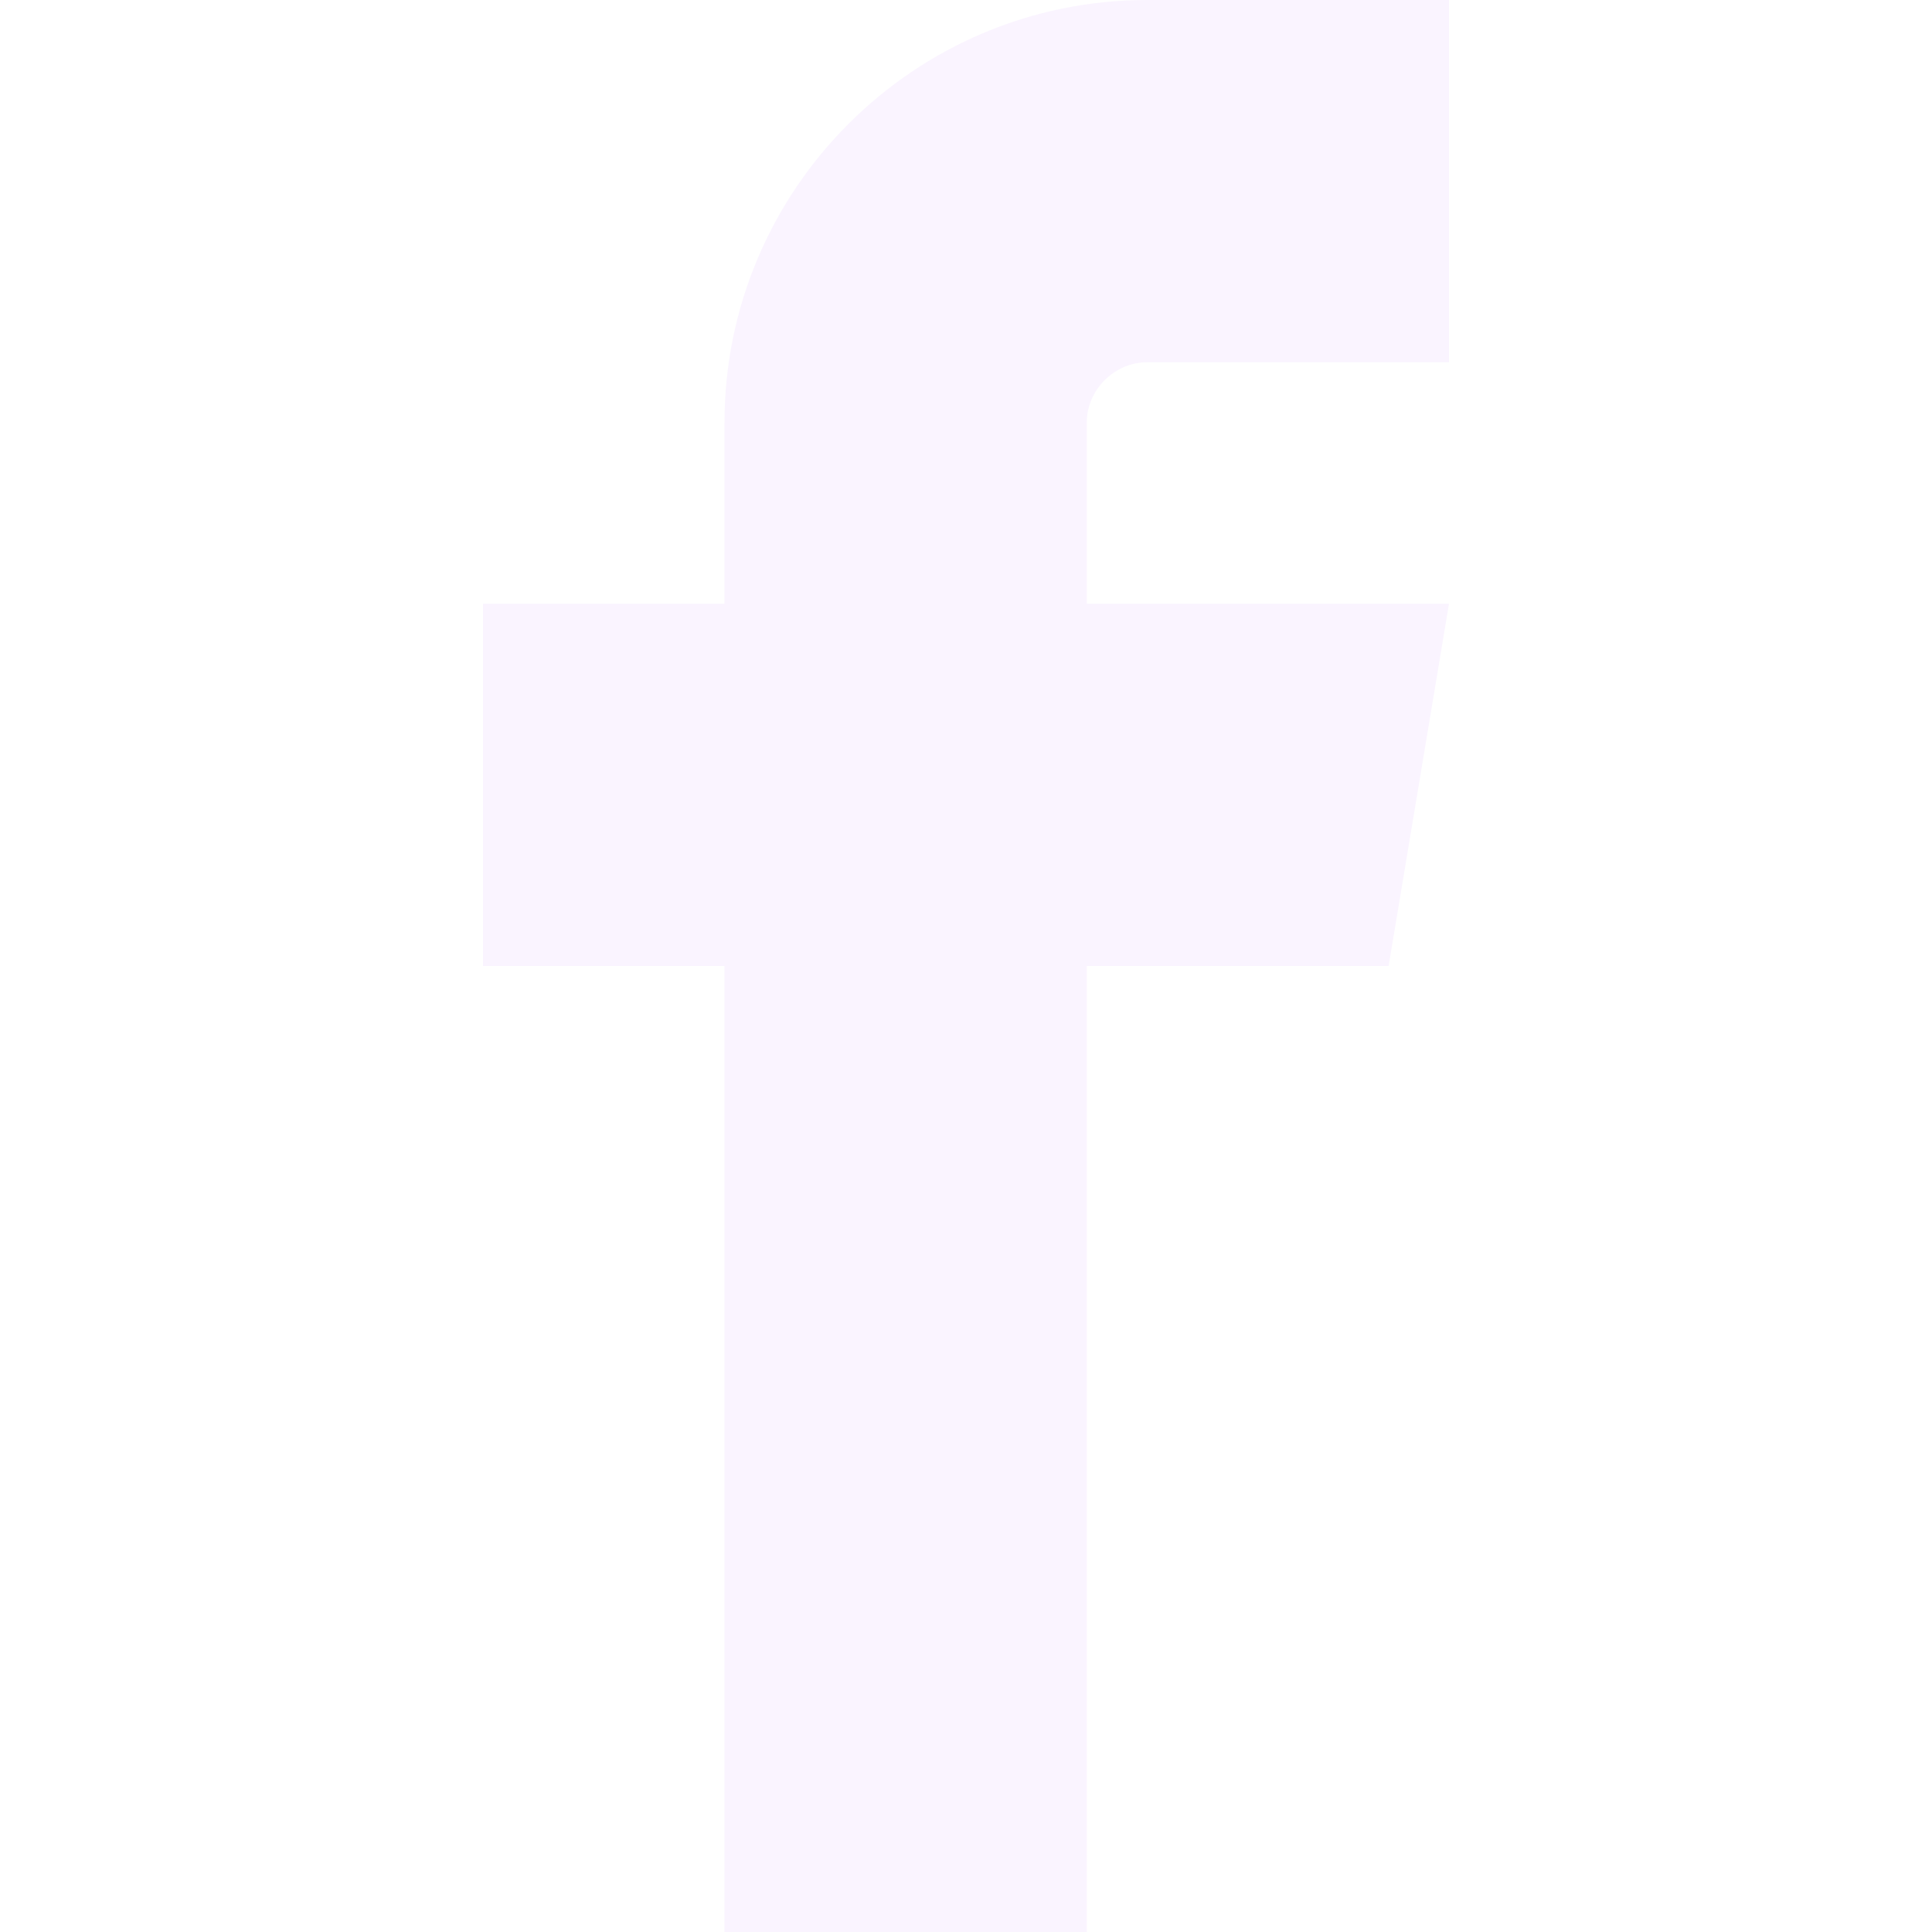
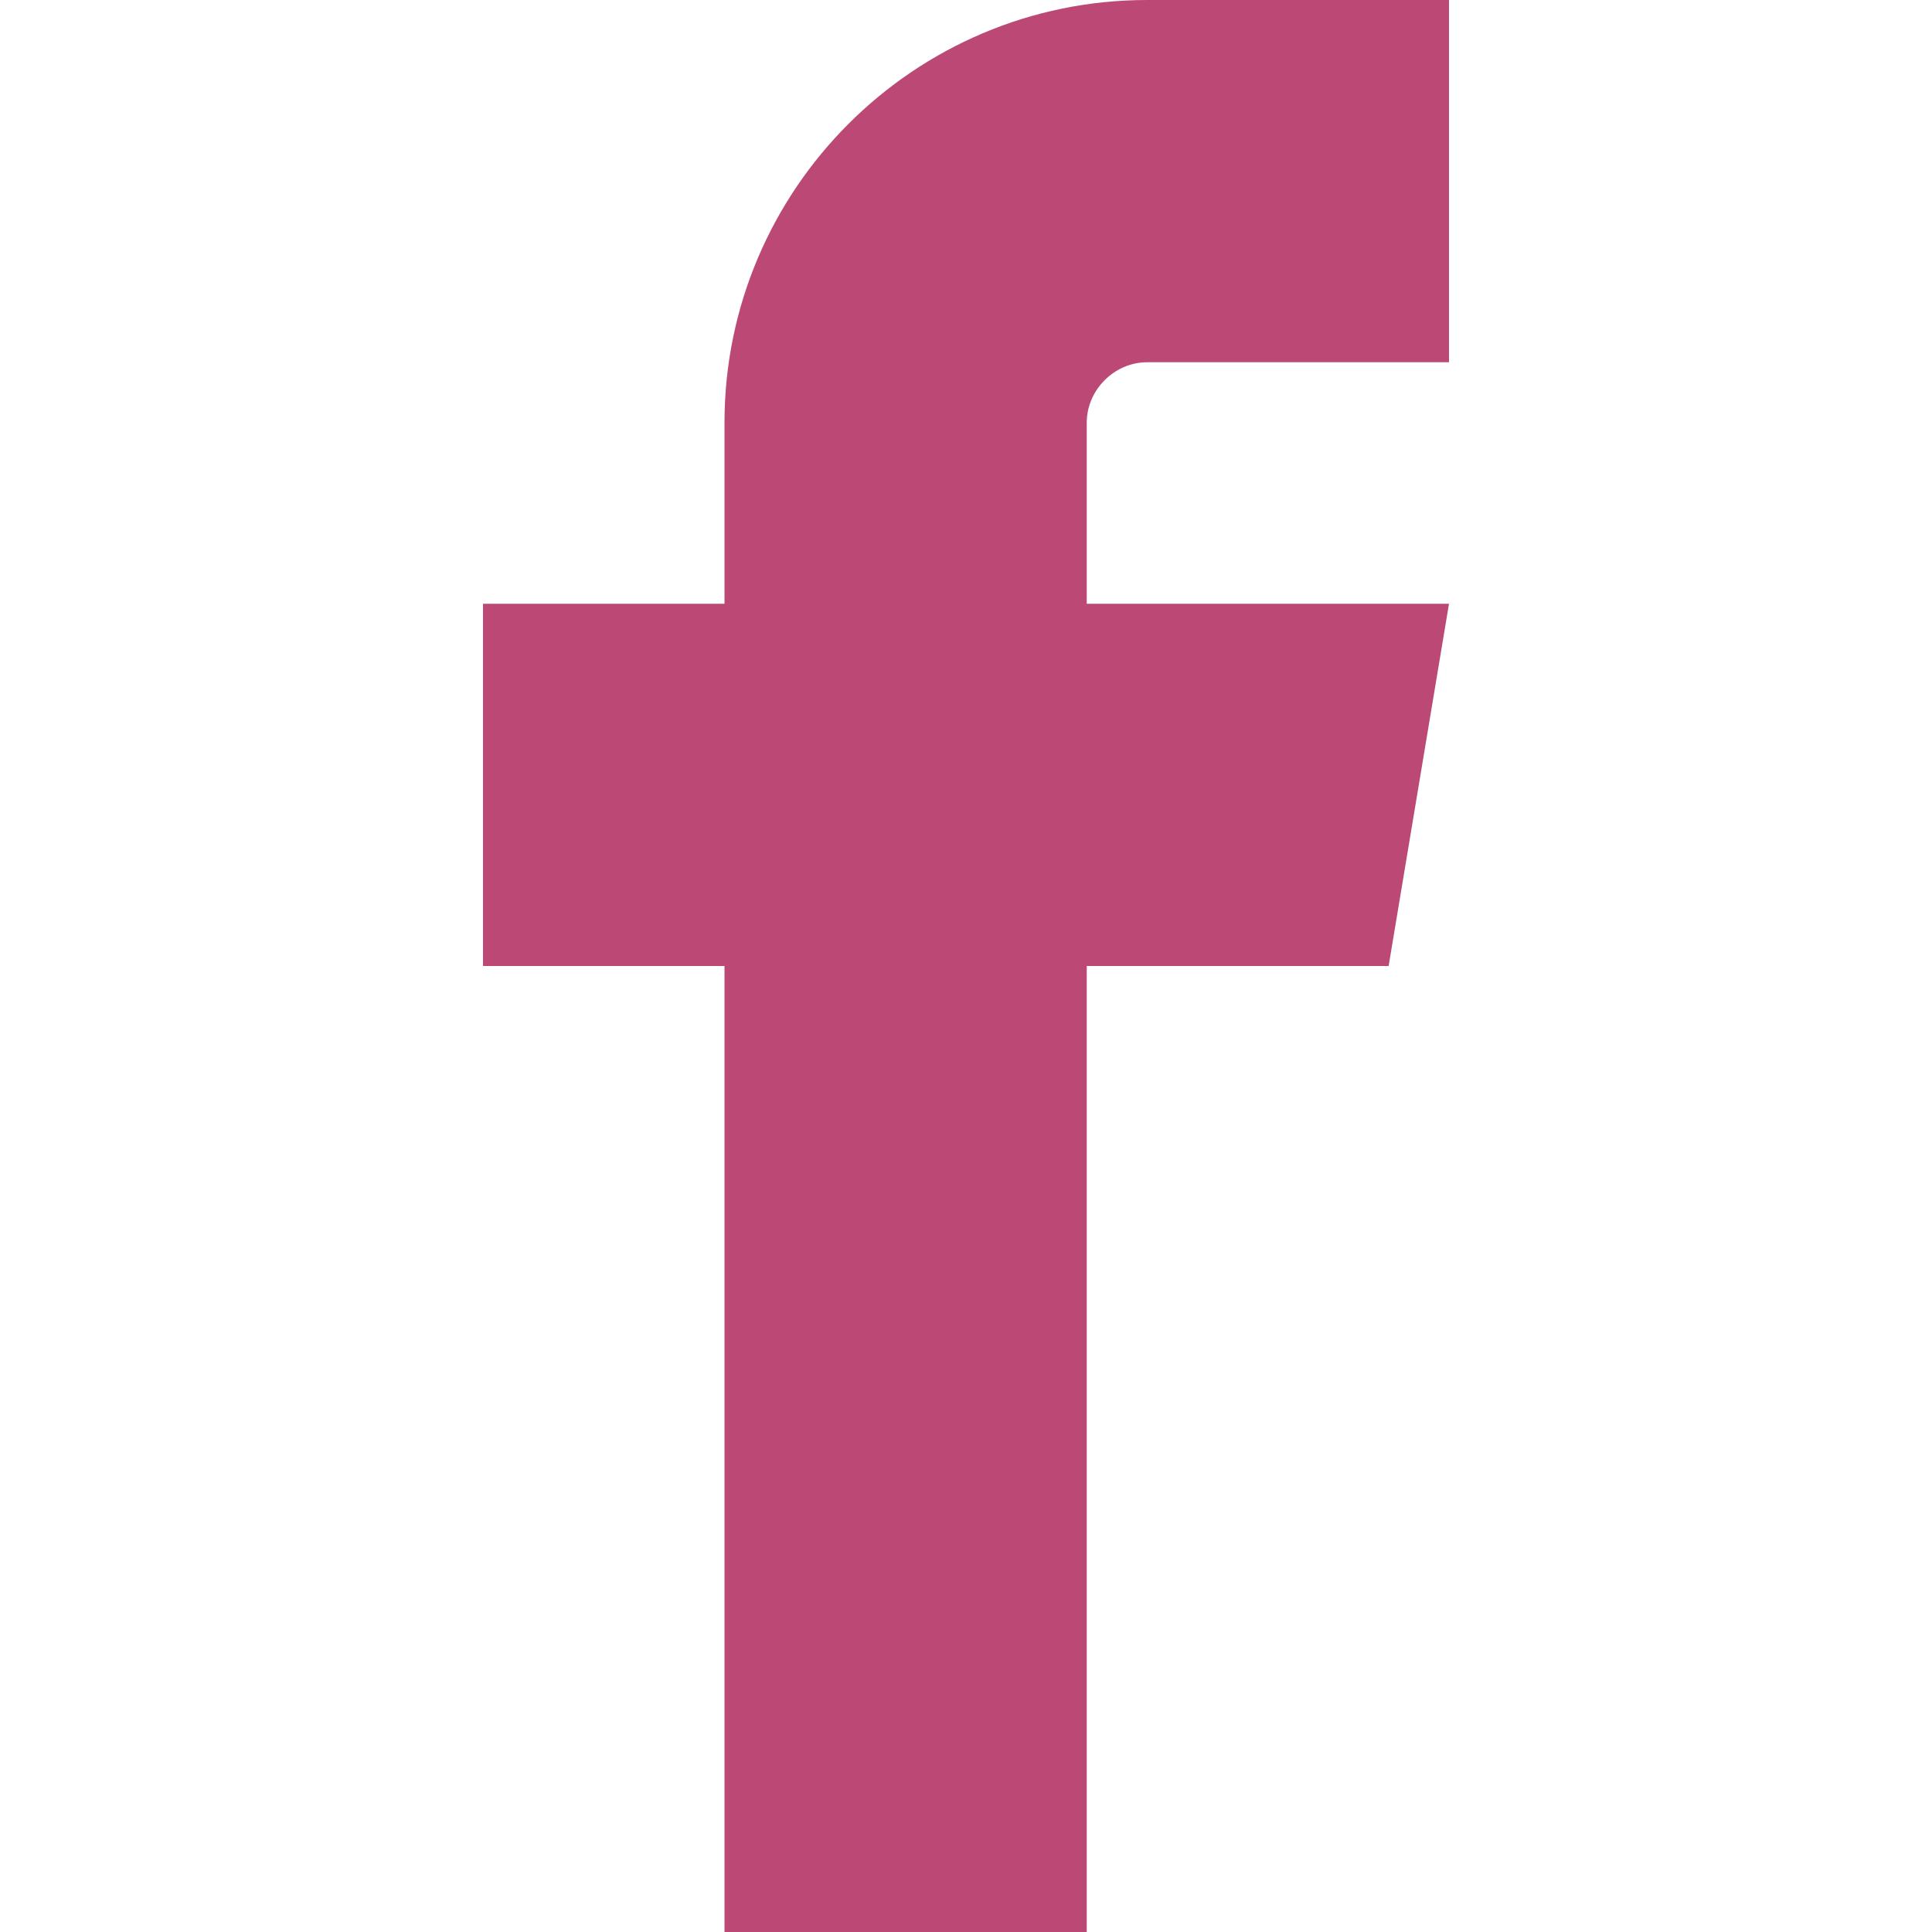
- <svg xmlns="http://www.w3.org/2000/svg" version="1.1" width="32" height="32" viewBox="0 0 32 32" fill="#faf4ff">
+ <svg xmlns="http://www.w3.org/2000/svg" version="1.1" width="32" height="32" viewBox="0 0 32 32" fill="#bc4975">
  <path d="M19 6h5v-6h-5c-3.86 0-7 3.14-7 7v3h-4v6h4v16h6v-16h5l1-6h-6v-3c0-0.542 0.458-1 1-1z" />
</svg>
